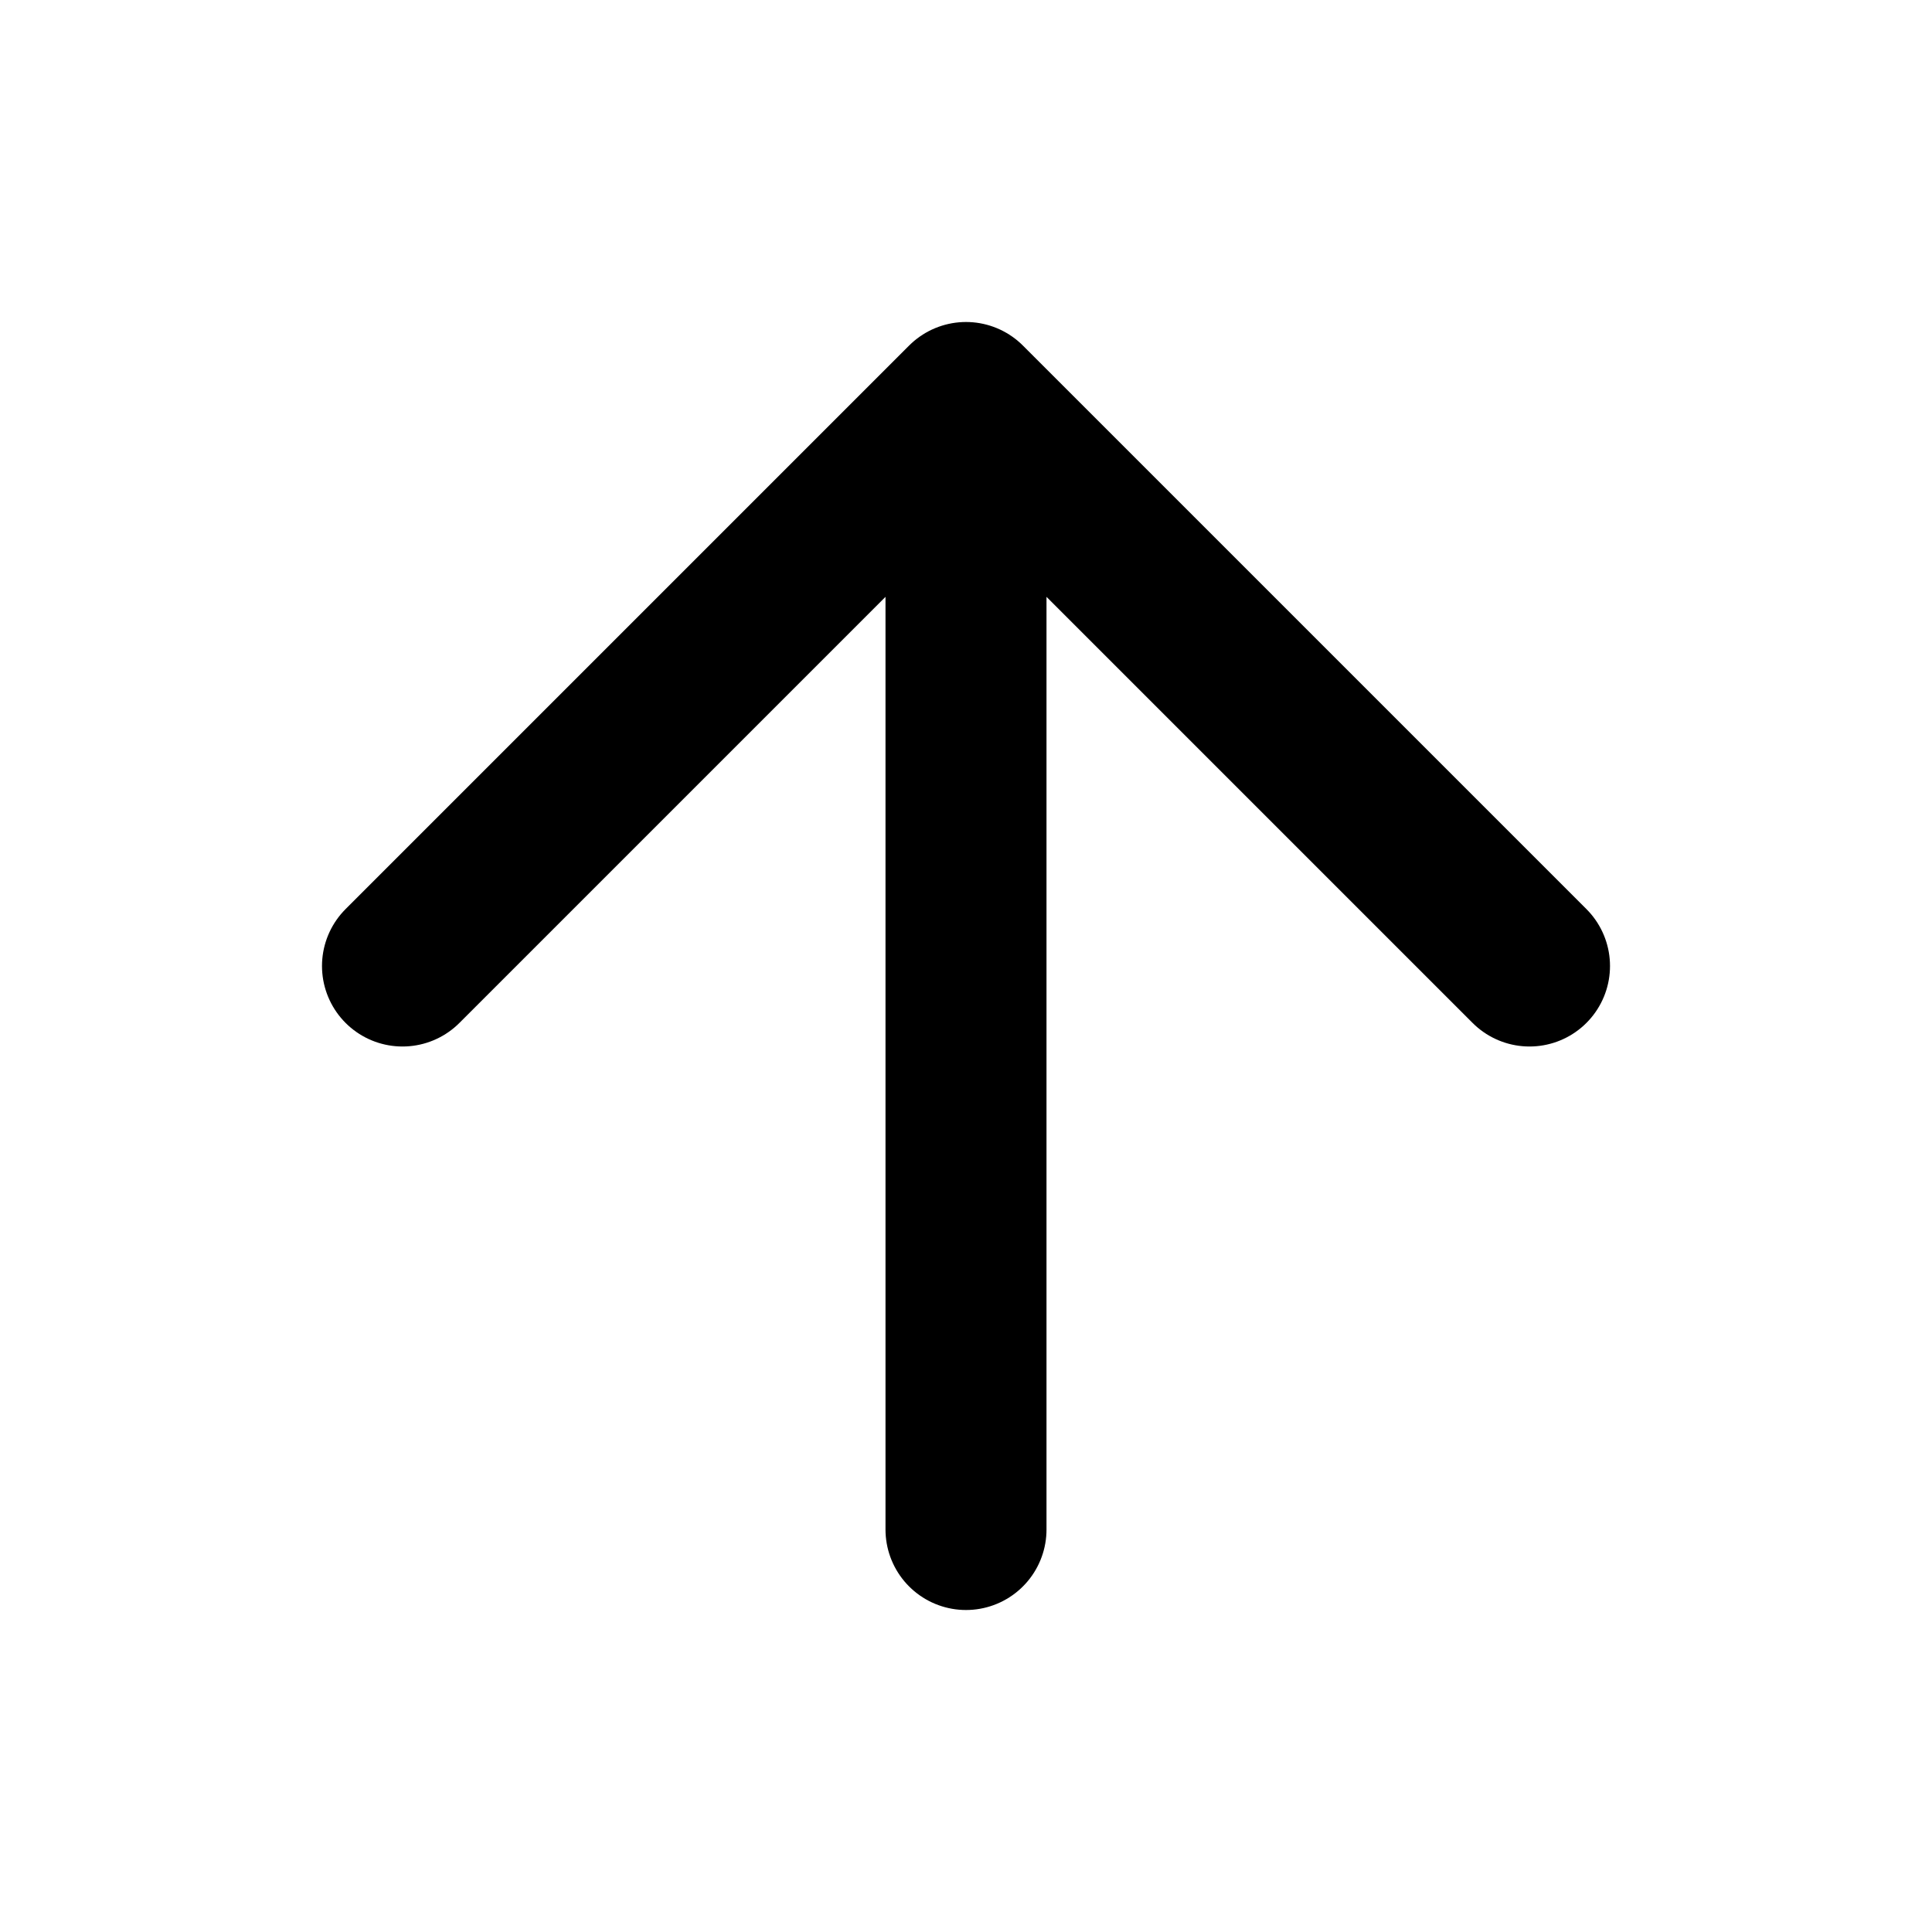
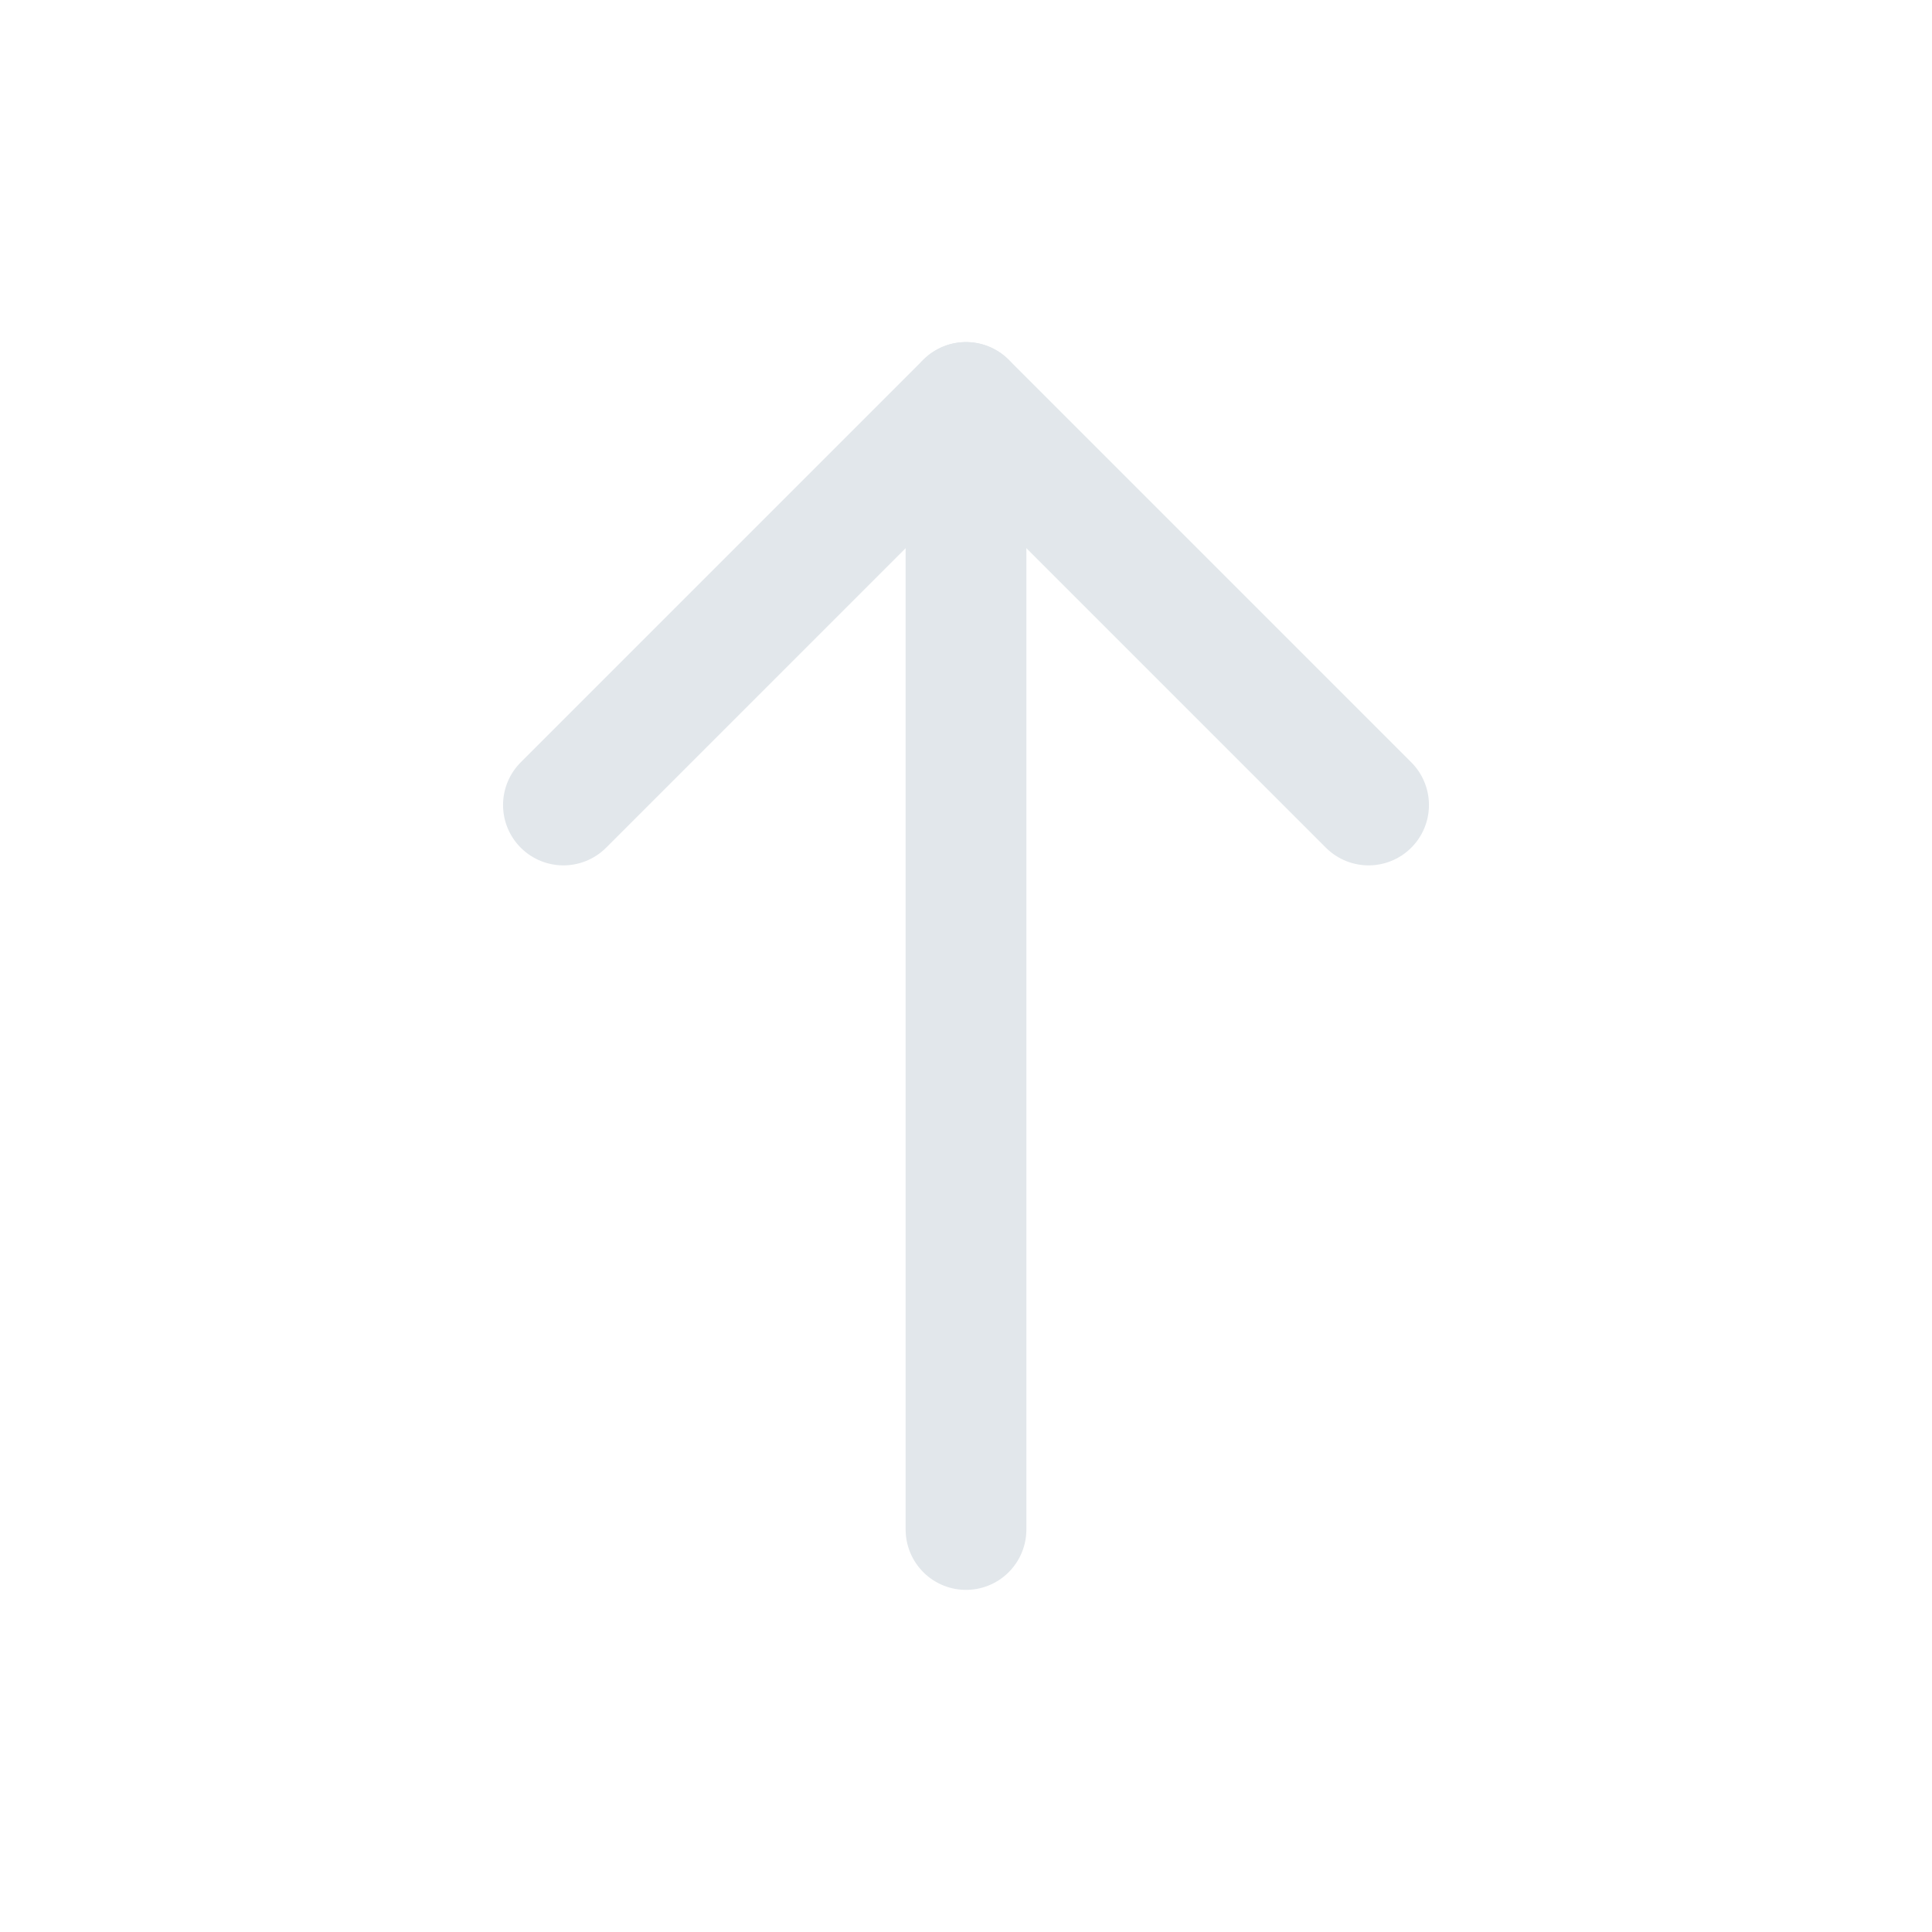
<svg xmlns="http://www.w3.org/2000/svg" width="24" height="24" viewBox="0 0 24 24" fill="none">
-   <path d="M12 19V5M5 12l7-7 7 7" stroke="currentColor" stroke-width="2" stroke-linecap="round" stroke-linejoin="round" />
+   <path d="M12 5V19" stroke="#E2E7EB" stroke-width="1.5" stroke-linecap="round" stroke-linejoin="round" />
+   <path d="M6.999 10L12 4.999L17.001 10" stroke="#E2E7EB" stroke-width="1.5" stroke-linecap="round" stroke-linejoin="round" />
</svg>
